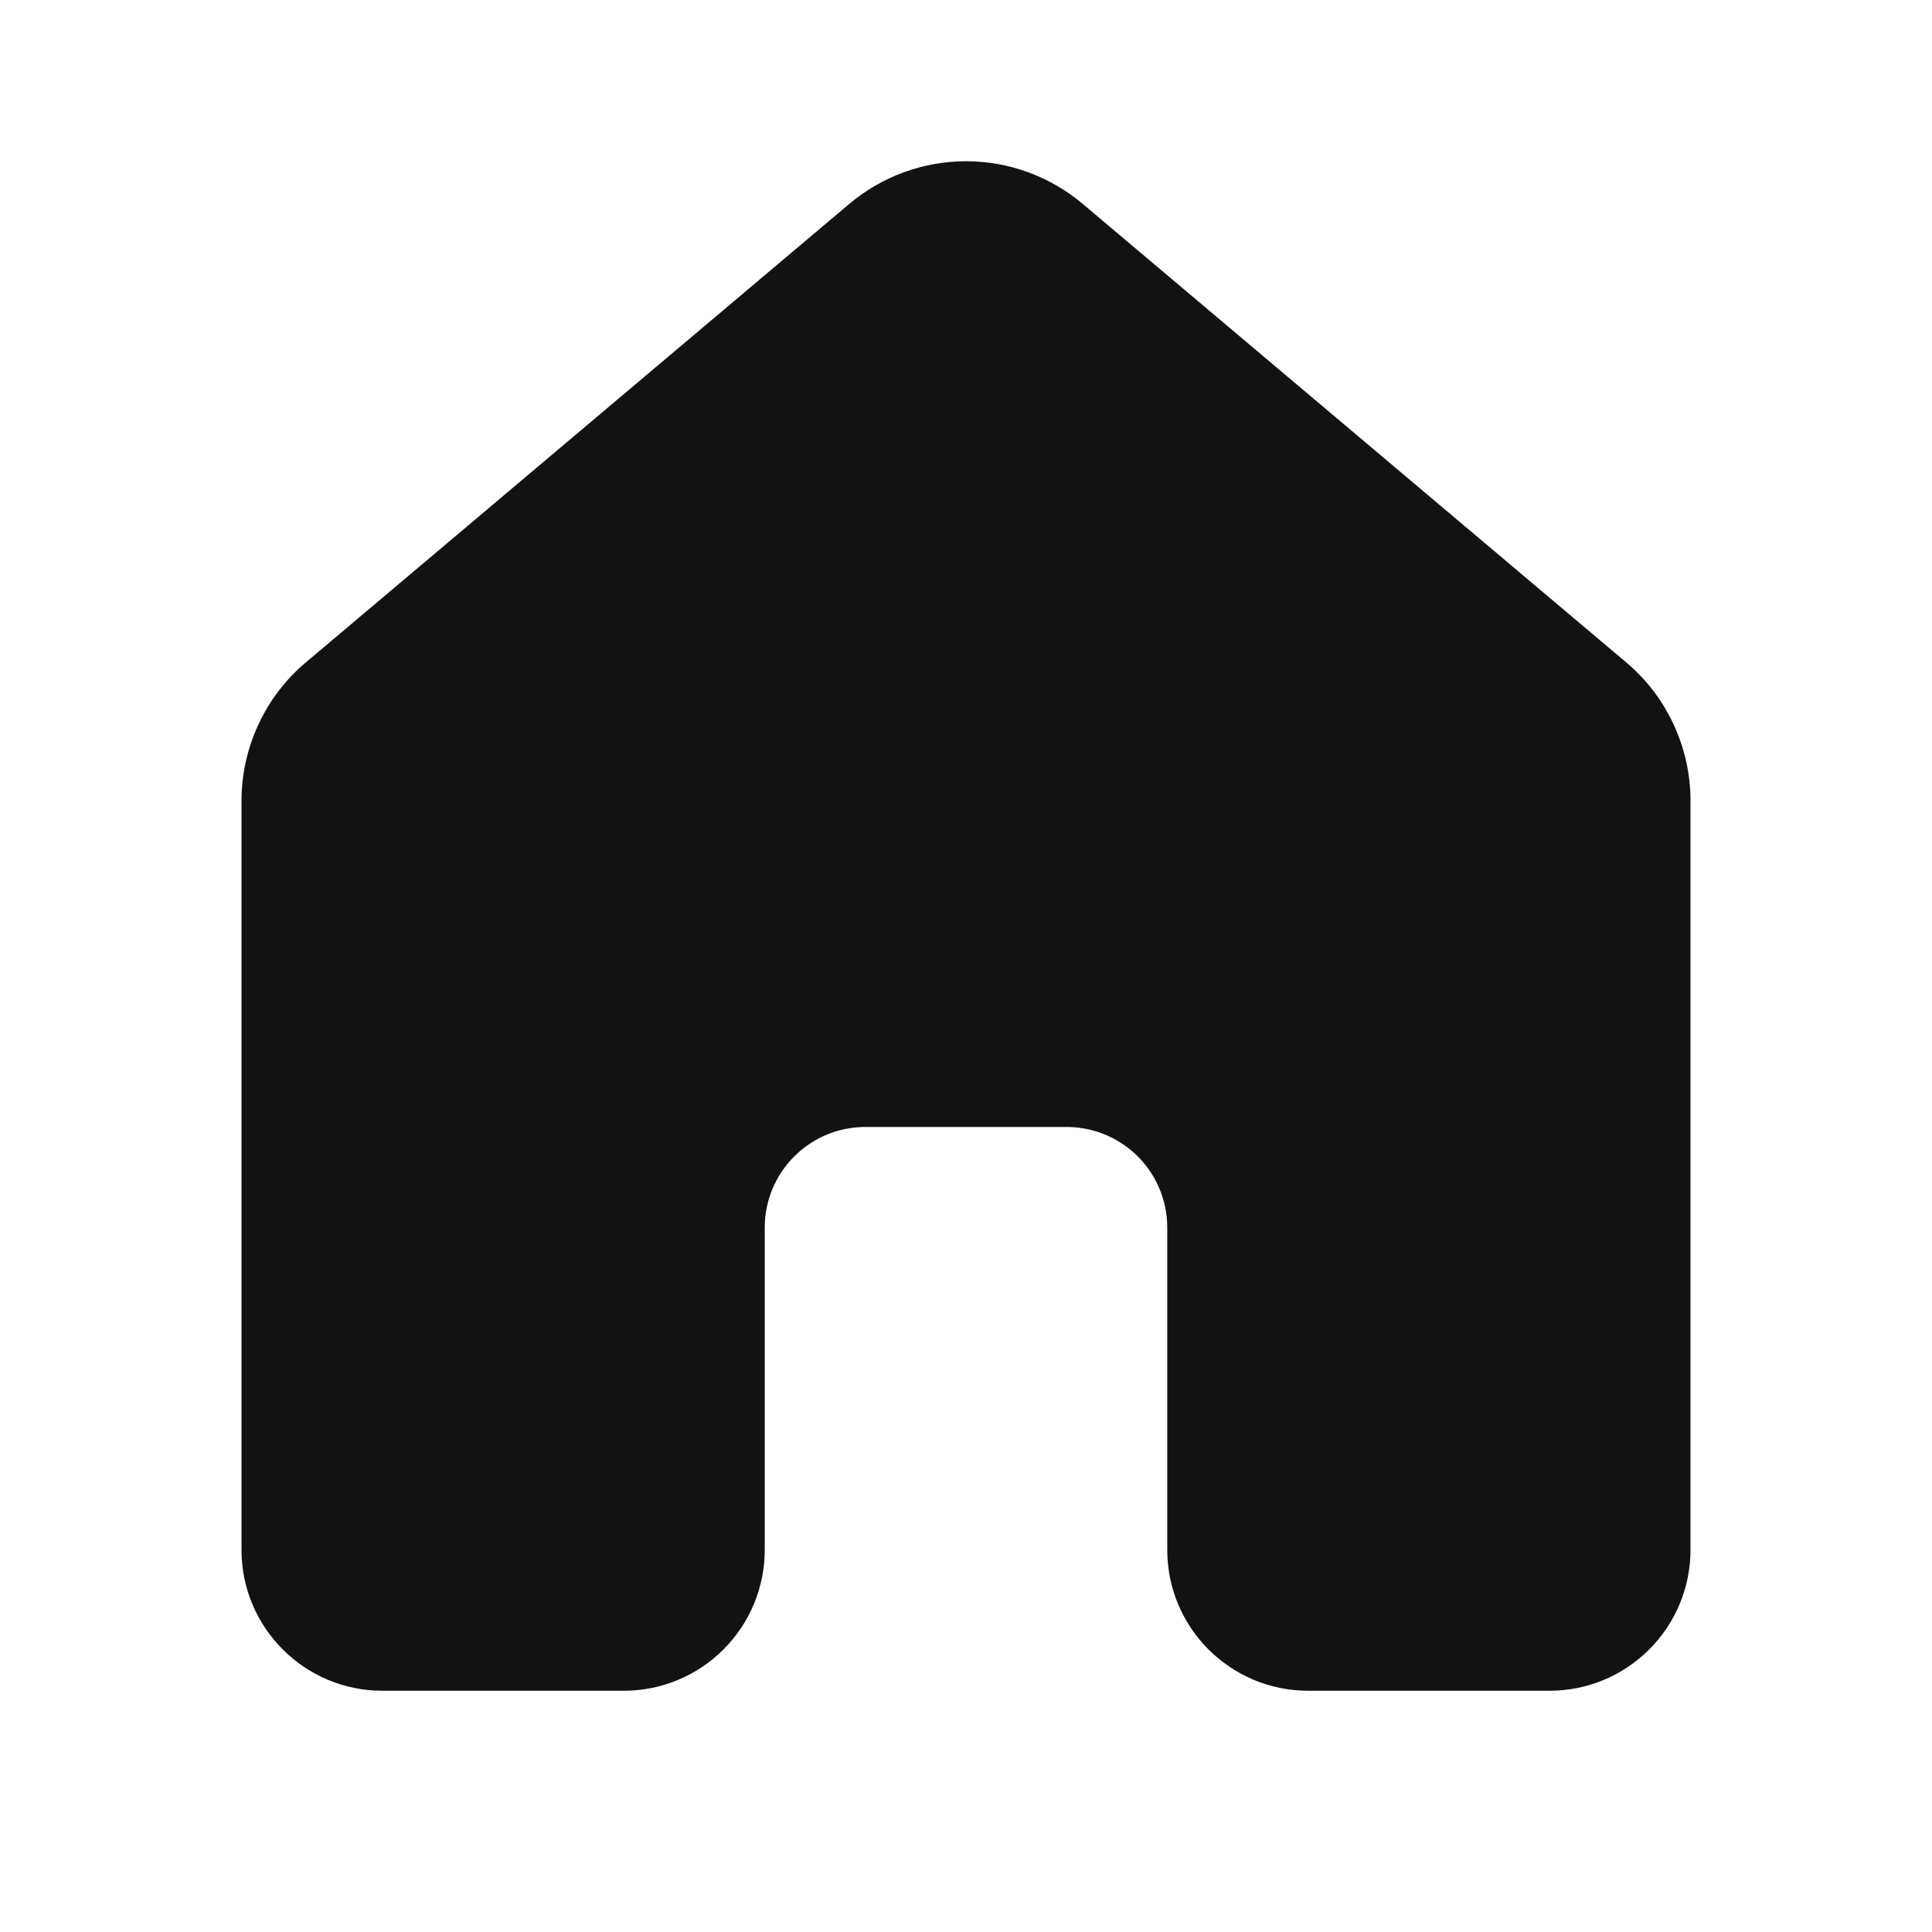
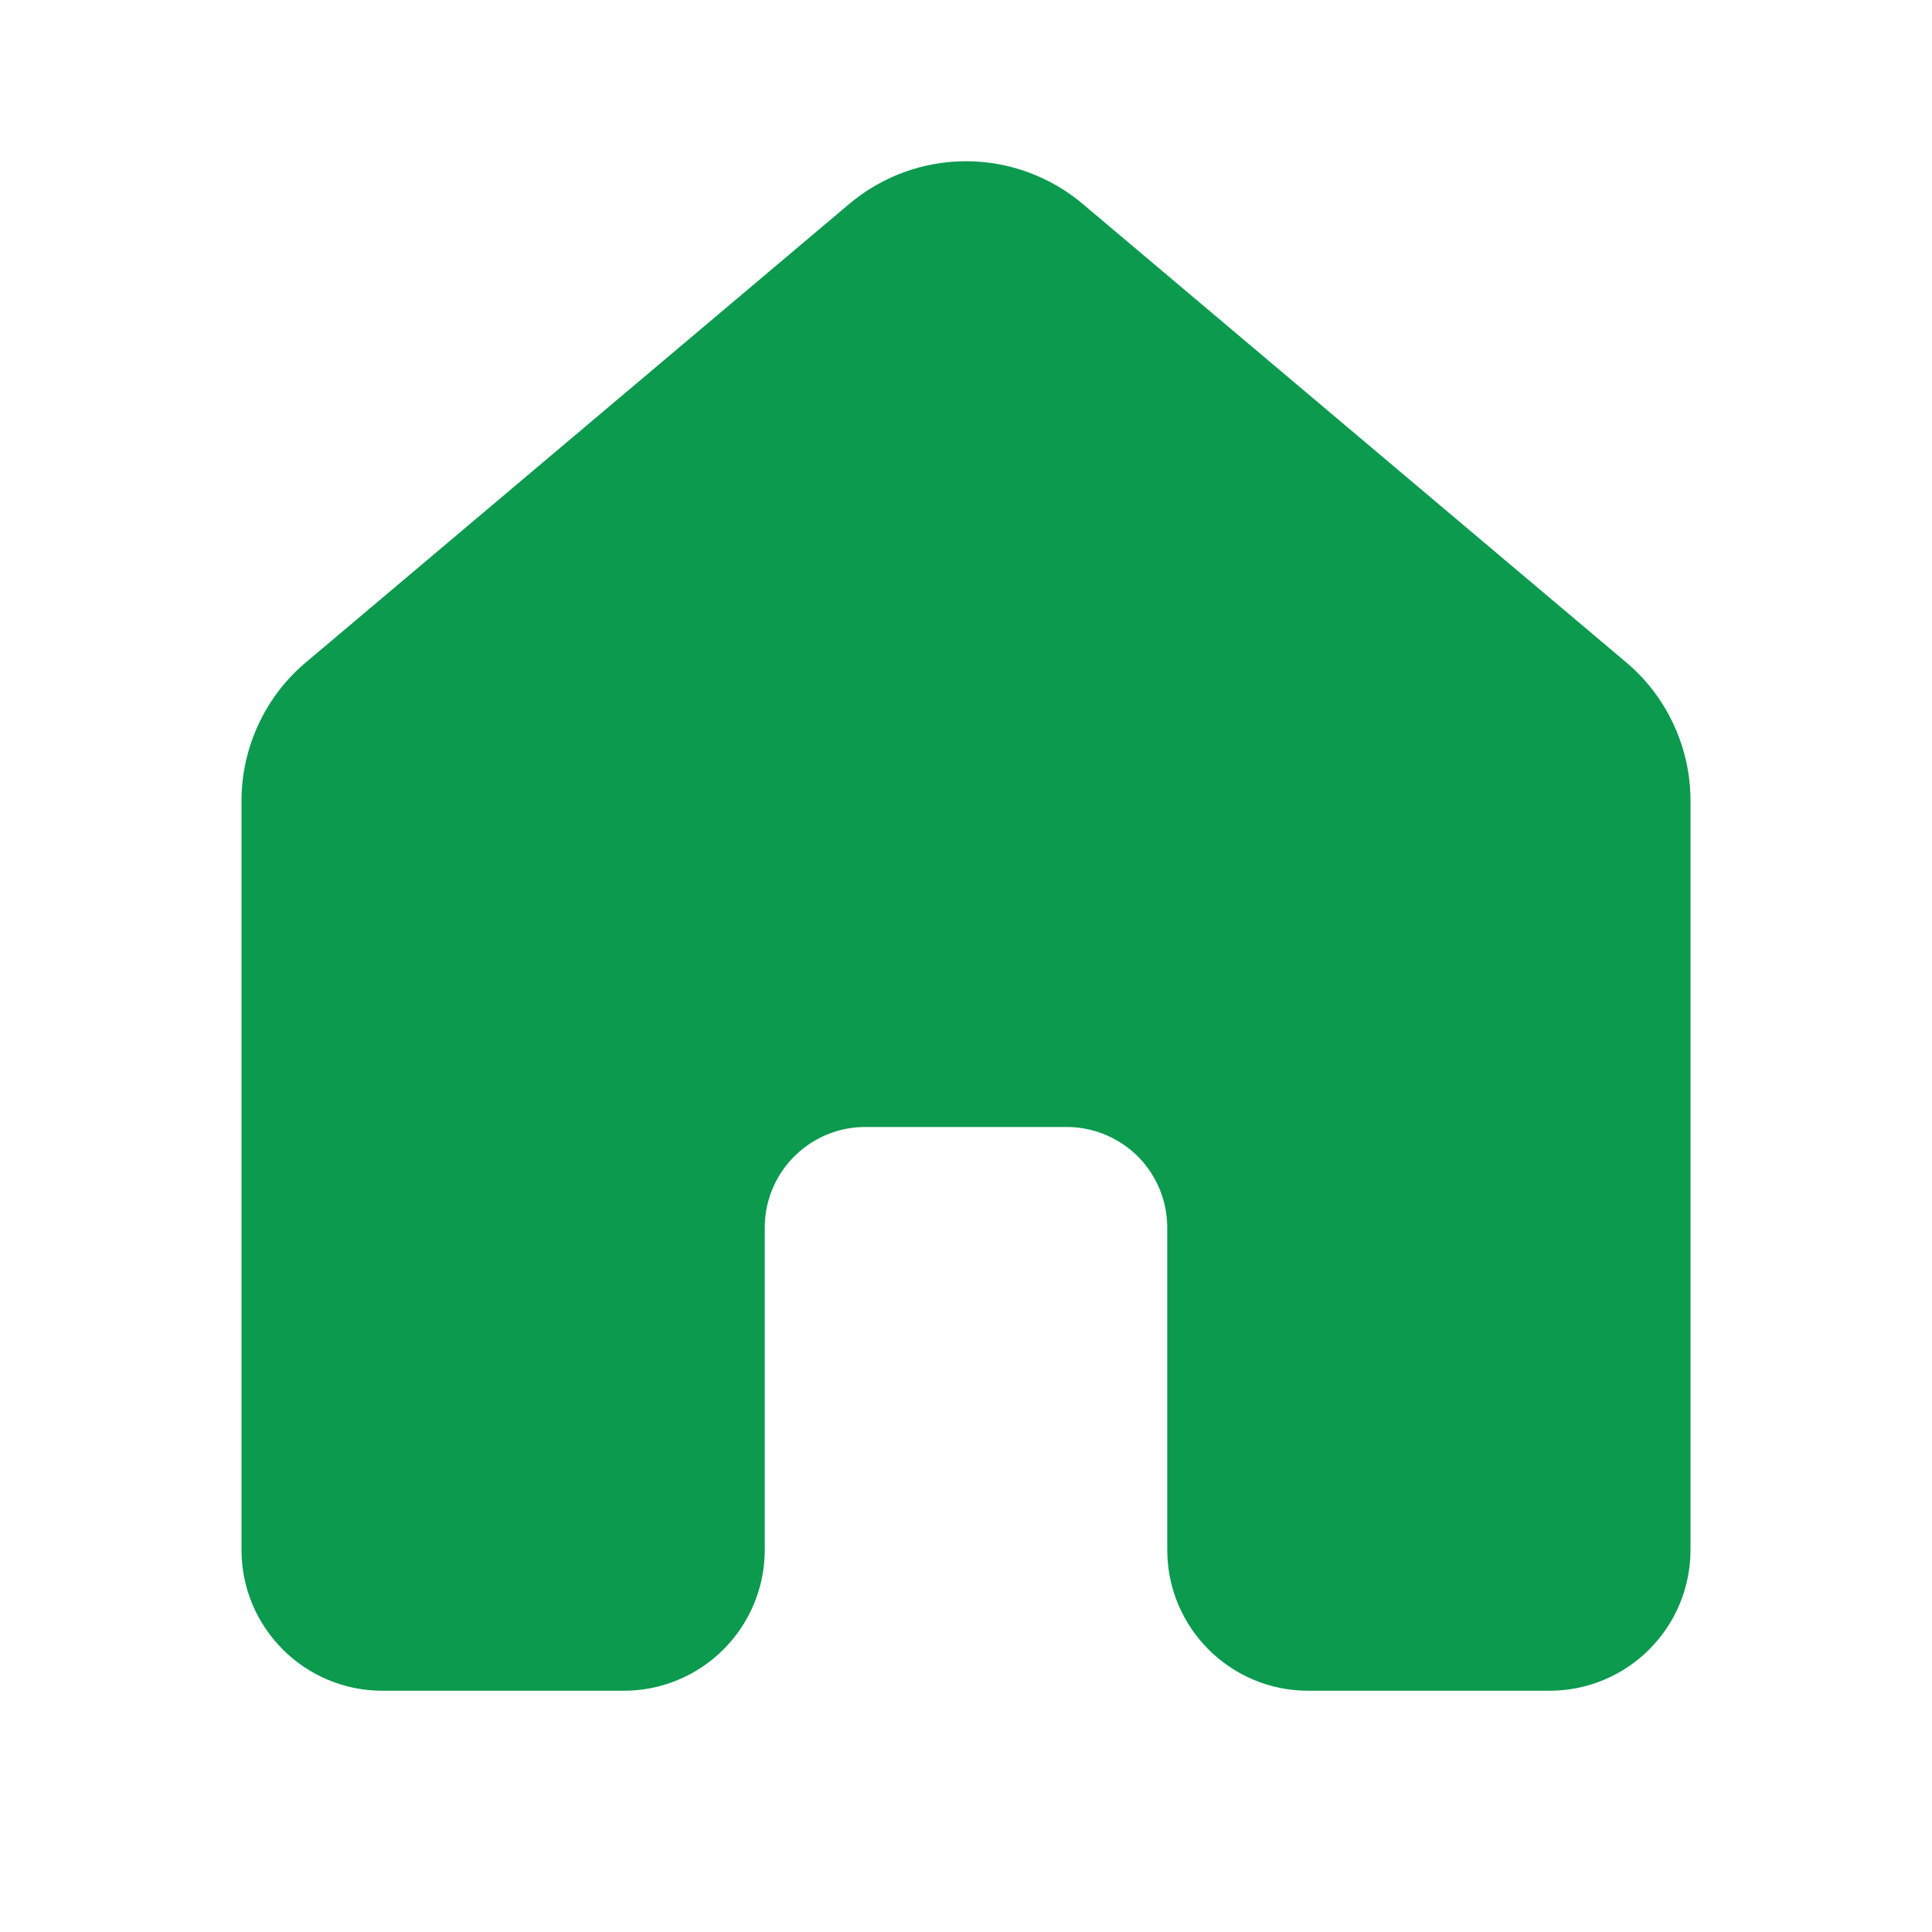
<svg xmlns="http://www.w3.org/2000/svg" width="24" height="24" viewBox="0 0 24 24" fill="none">
-   <path d="M13.45 2.533C13.044 2.191 12.531 2.003 12 2.003C11.469 2.003 10.956 2.191 10.55 2.533L3.8 8.228C3.549 8.439 3.348 8.702 3.21 9C3.072 9.297 3 9.62 3 9.948V19.253C3 20.219 3.784 21.003 4.75 21.003H7.75C8.214 21.003 8.659 20.819 8.987 20.49C9.316 20.162 9.5 19.717 9.5 19.253V15.25C9.5 14.57 10.042 14.018 10.717 14H13.283C13.609 14.009 13.918 14.144 14.146 14.377C14.373 14.611 14.5 14.924 14.5 15.25V19.253C14.5 20.219 15.284 21.003 16.25 21.003H19.25C19.714 21.003 20.159 20.819 20.487 20.49C20.816 20.162 21 19.717 21 19.253V9.947C21 9.619 20.928 9.296 20.79 8.999C20.652 8.701 20.451 8.438 20.2 8.227L13.45 2.533Z" fill="#121212" />
+   <path d="M13.45 2.533C13.044 2.191 12.531 2.003 12 2.003C11.469 2.003 10.956 2.191 10.55 2.533L3.8 8.228C3.549 8.439 3.348 8.702 3.21 9C3.072 9.297 3 9.62 3 9.948V19.253C3 20.219 3.784 21.003 4.75 21.003H7.75C8.214 21.003 8.659 20.819 8.987 20.49C9.316 20.162 9.5 19.717 9.5 19.253V15.25C9.5 14.57 10.042 14.018 10.717 14H13.283C13.609 14.009 13.918 14.144 14.146 14.377C14.373 14.611 14.5 14.924 14.5 15.25V19.253C14.5 20.219 15.284 21.003 16.25 21.003H19.25C19.714 21.003 20.159 20.819 20.487 20.49C20.816 20.162 21 19.717 21 19.253V9.947C21 9.619 20.928 9.296 20.79 8.999C20.652 8.701 20.451 8.438 20.2 8.227L13.45 2.533Z" fill="#0B9A4E" />
</svg>
